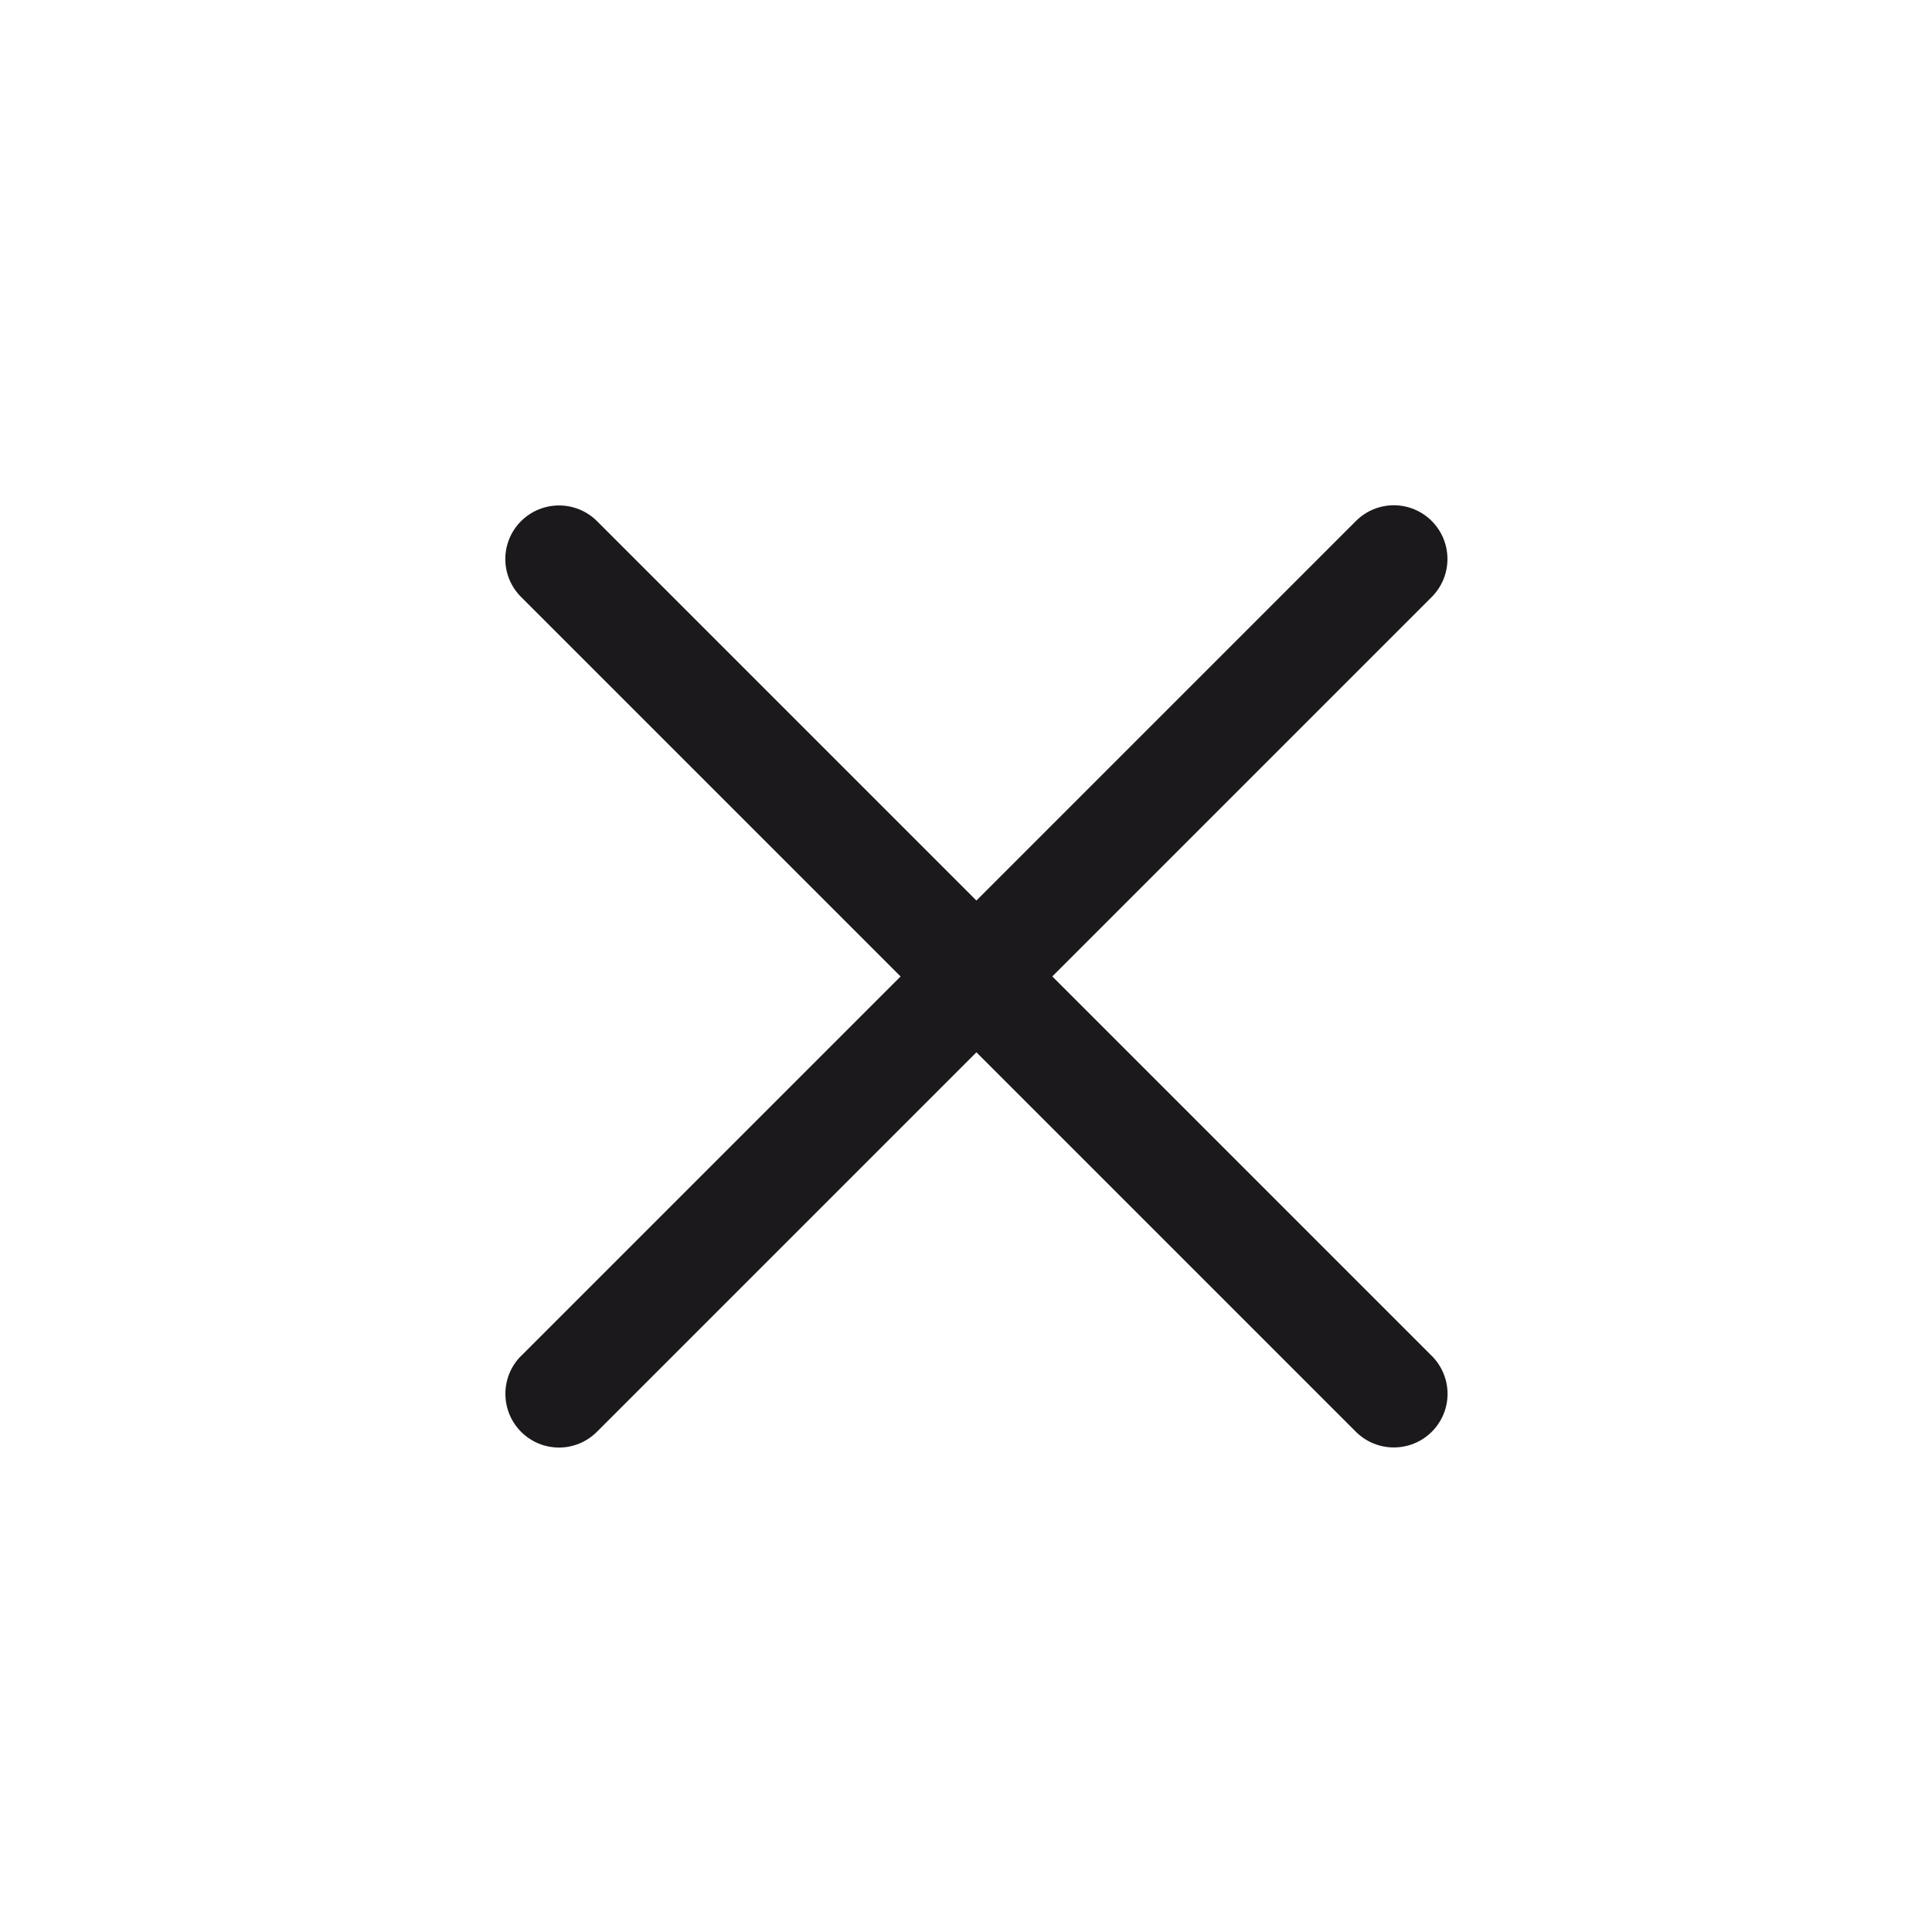
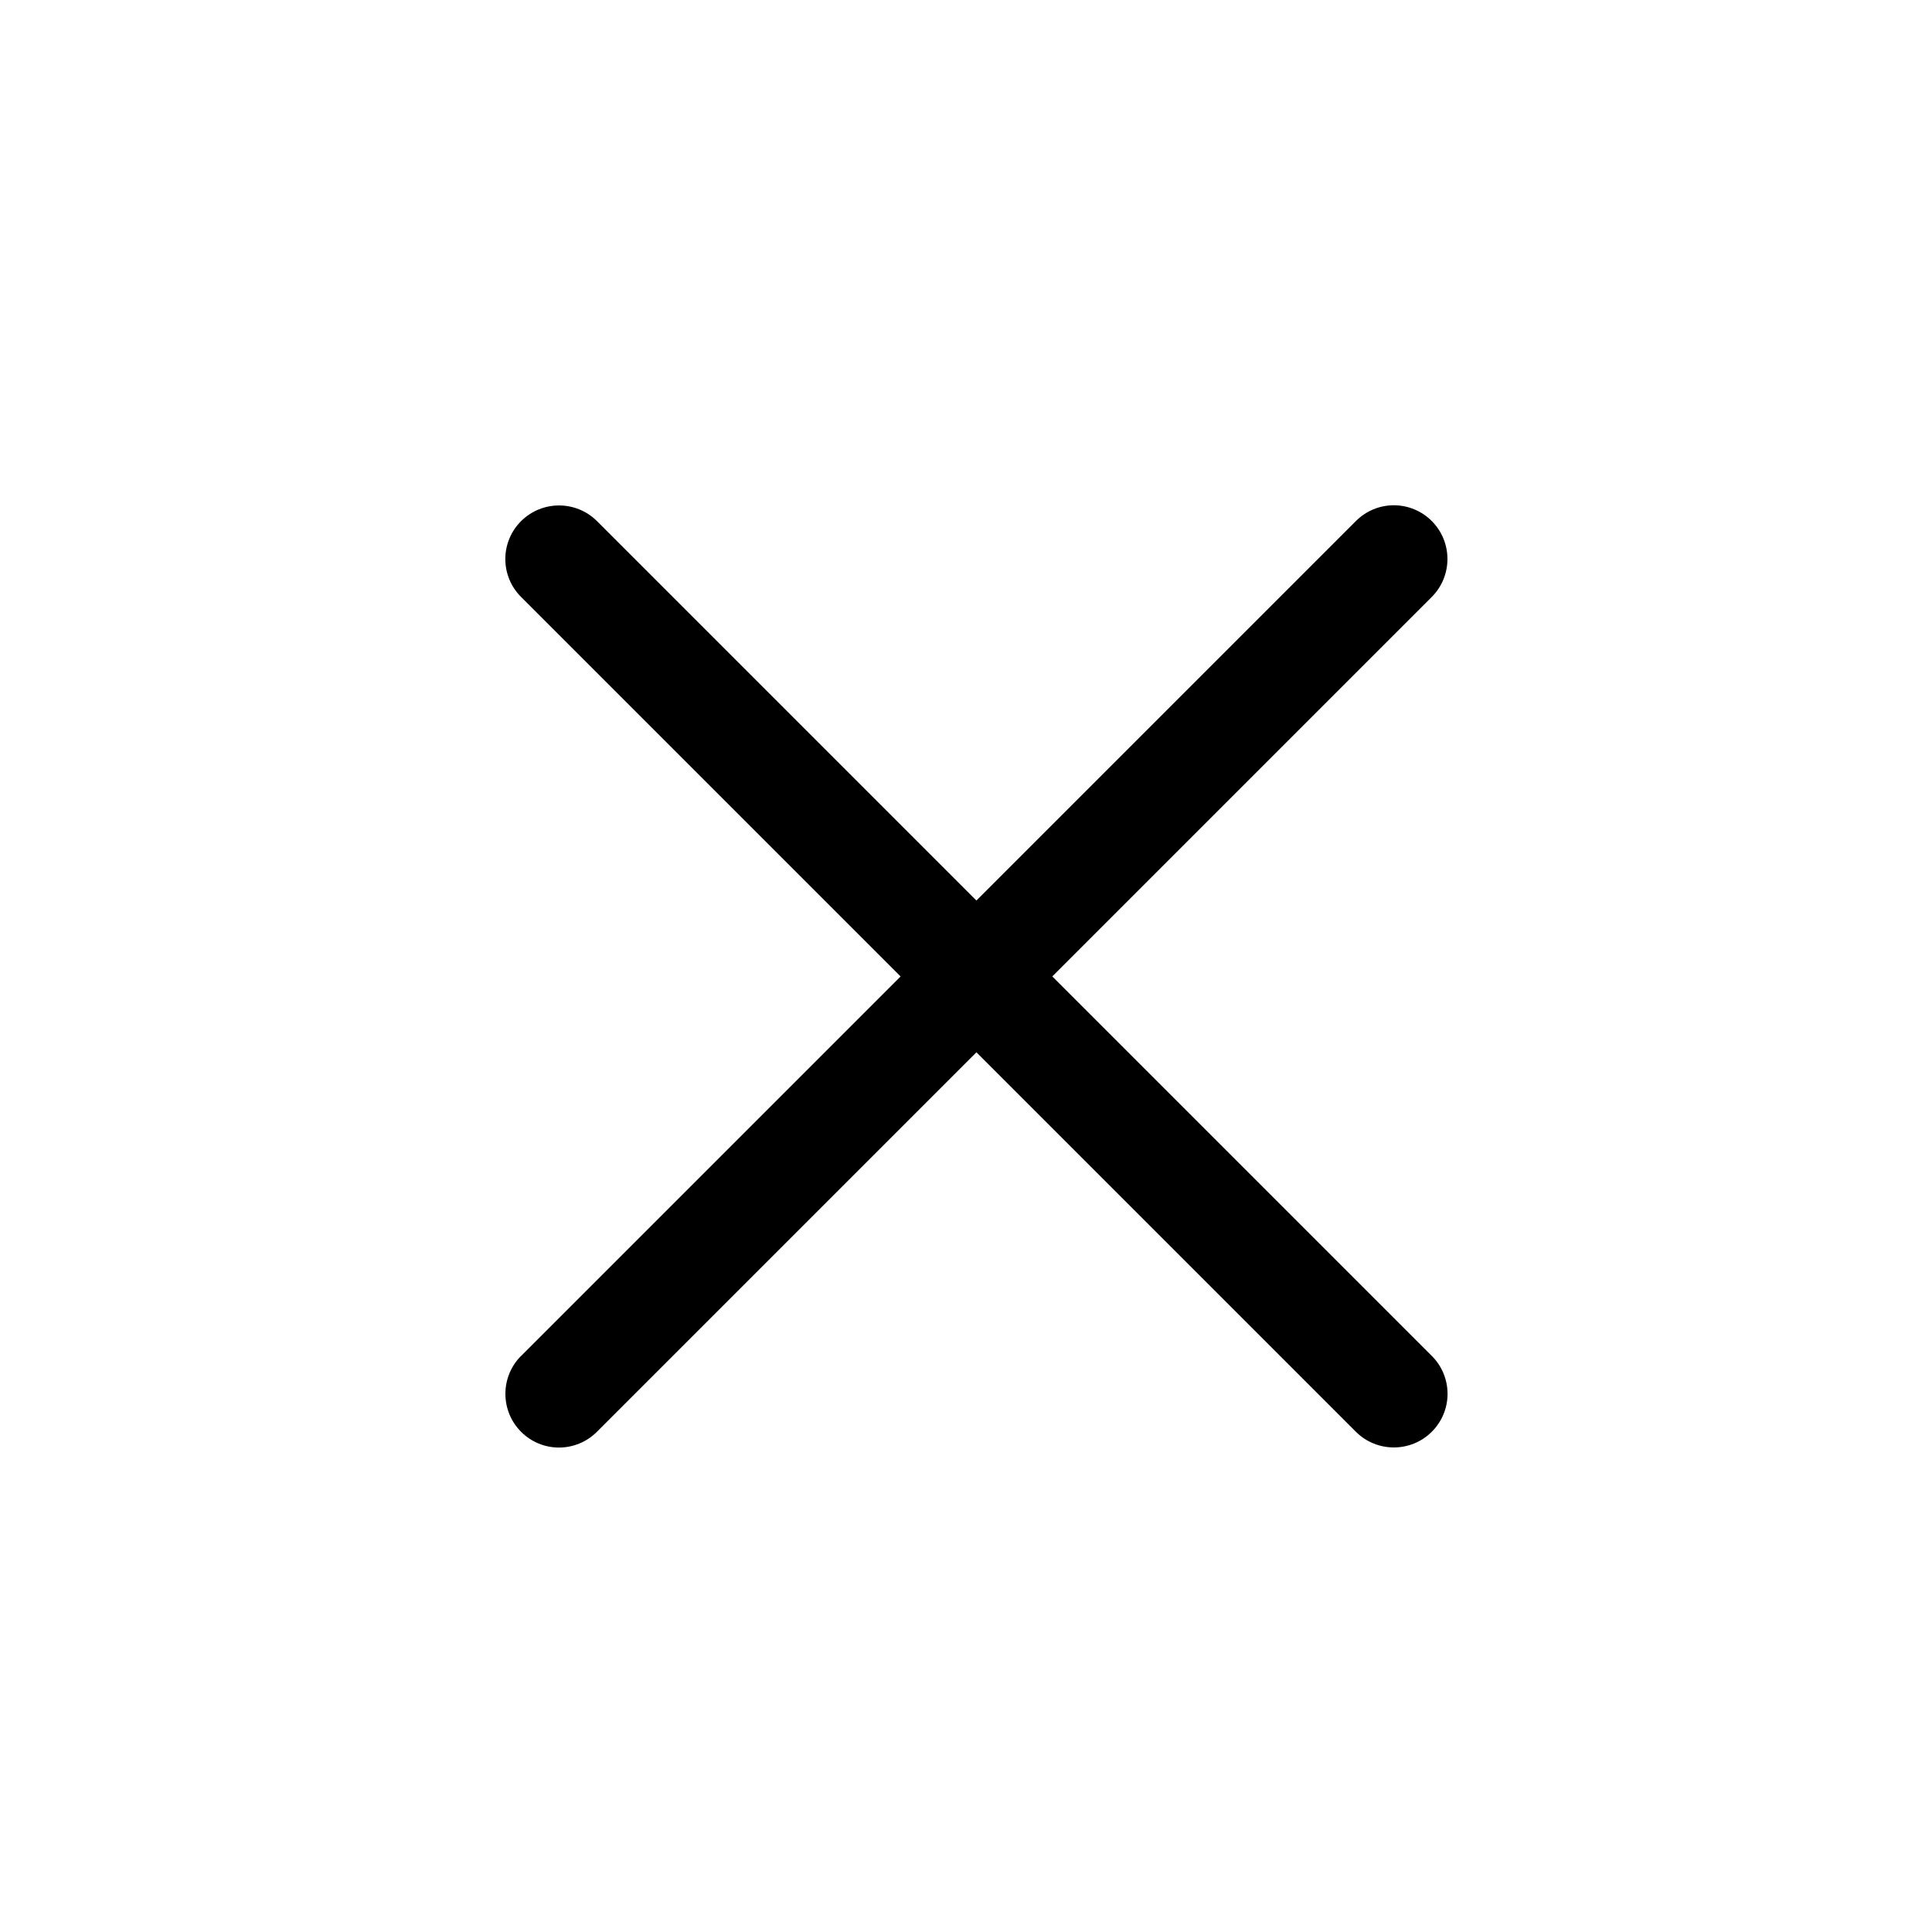
- <svg xmlns="http://www.w3.org/2000/svg" width="36" height="36" viewBox="0 0 36 36" fill="none">
-   <path fill-rule="evenodd" clip-rule="evenodd" d="M9.71 25.264a1.003 1.003 0 0 0-.001 1.415.997.997 0 0 0 1.412.002l7.073-7.073 7.07 7.07c.39.39 1.024.391 1.415.001a.997.997 0 0 0 .002-1.412l-7.073-7.073 7.07-7.07c.39-.39.391-1.024.001-1.415a.997.997 0 0 0-1.412-.002l-7.073 7.073-7.07-7.07A1.003 1.003 0 0 0 9.71 9.71a.997.997 0 0 0-.002 1.412l7.073 7.073-7.07 7.07z" fill="#1B191B" />
+ <svg xmlns="http://www.w3.org/2000/svg" width="36" height="36" viewBox="0 0 36 36">
+   <path fill-rule="evenodd" clip-rule="evenodd" d="M9.71 25.264a1.003 1.003 0 0 0-.001 1.415.997.997 0 0 0 1.412.002l7.073-7.073 7.07 7.07c.39.39 1.024.391 1.415.001a.997.997 0 0 0 .002-1.412l-7.073-7.073 7.07-7.07c.39-.39.391-1.024.001-1.415a.997.997 0 0 0-1.412-.002l-7.073 7.073-7.07-7.07A1.003 1.003 0 0 0 9.71 9.71a.997.997 0 0 0-.002 1.412l7.073 7.073-7.07 7.07z" />
</svg>
